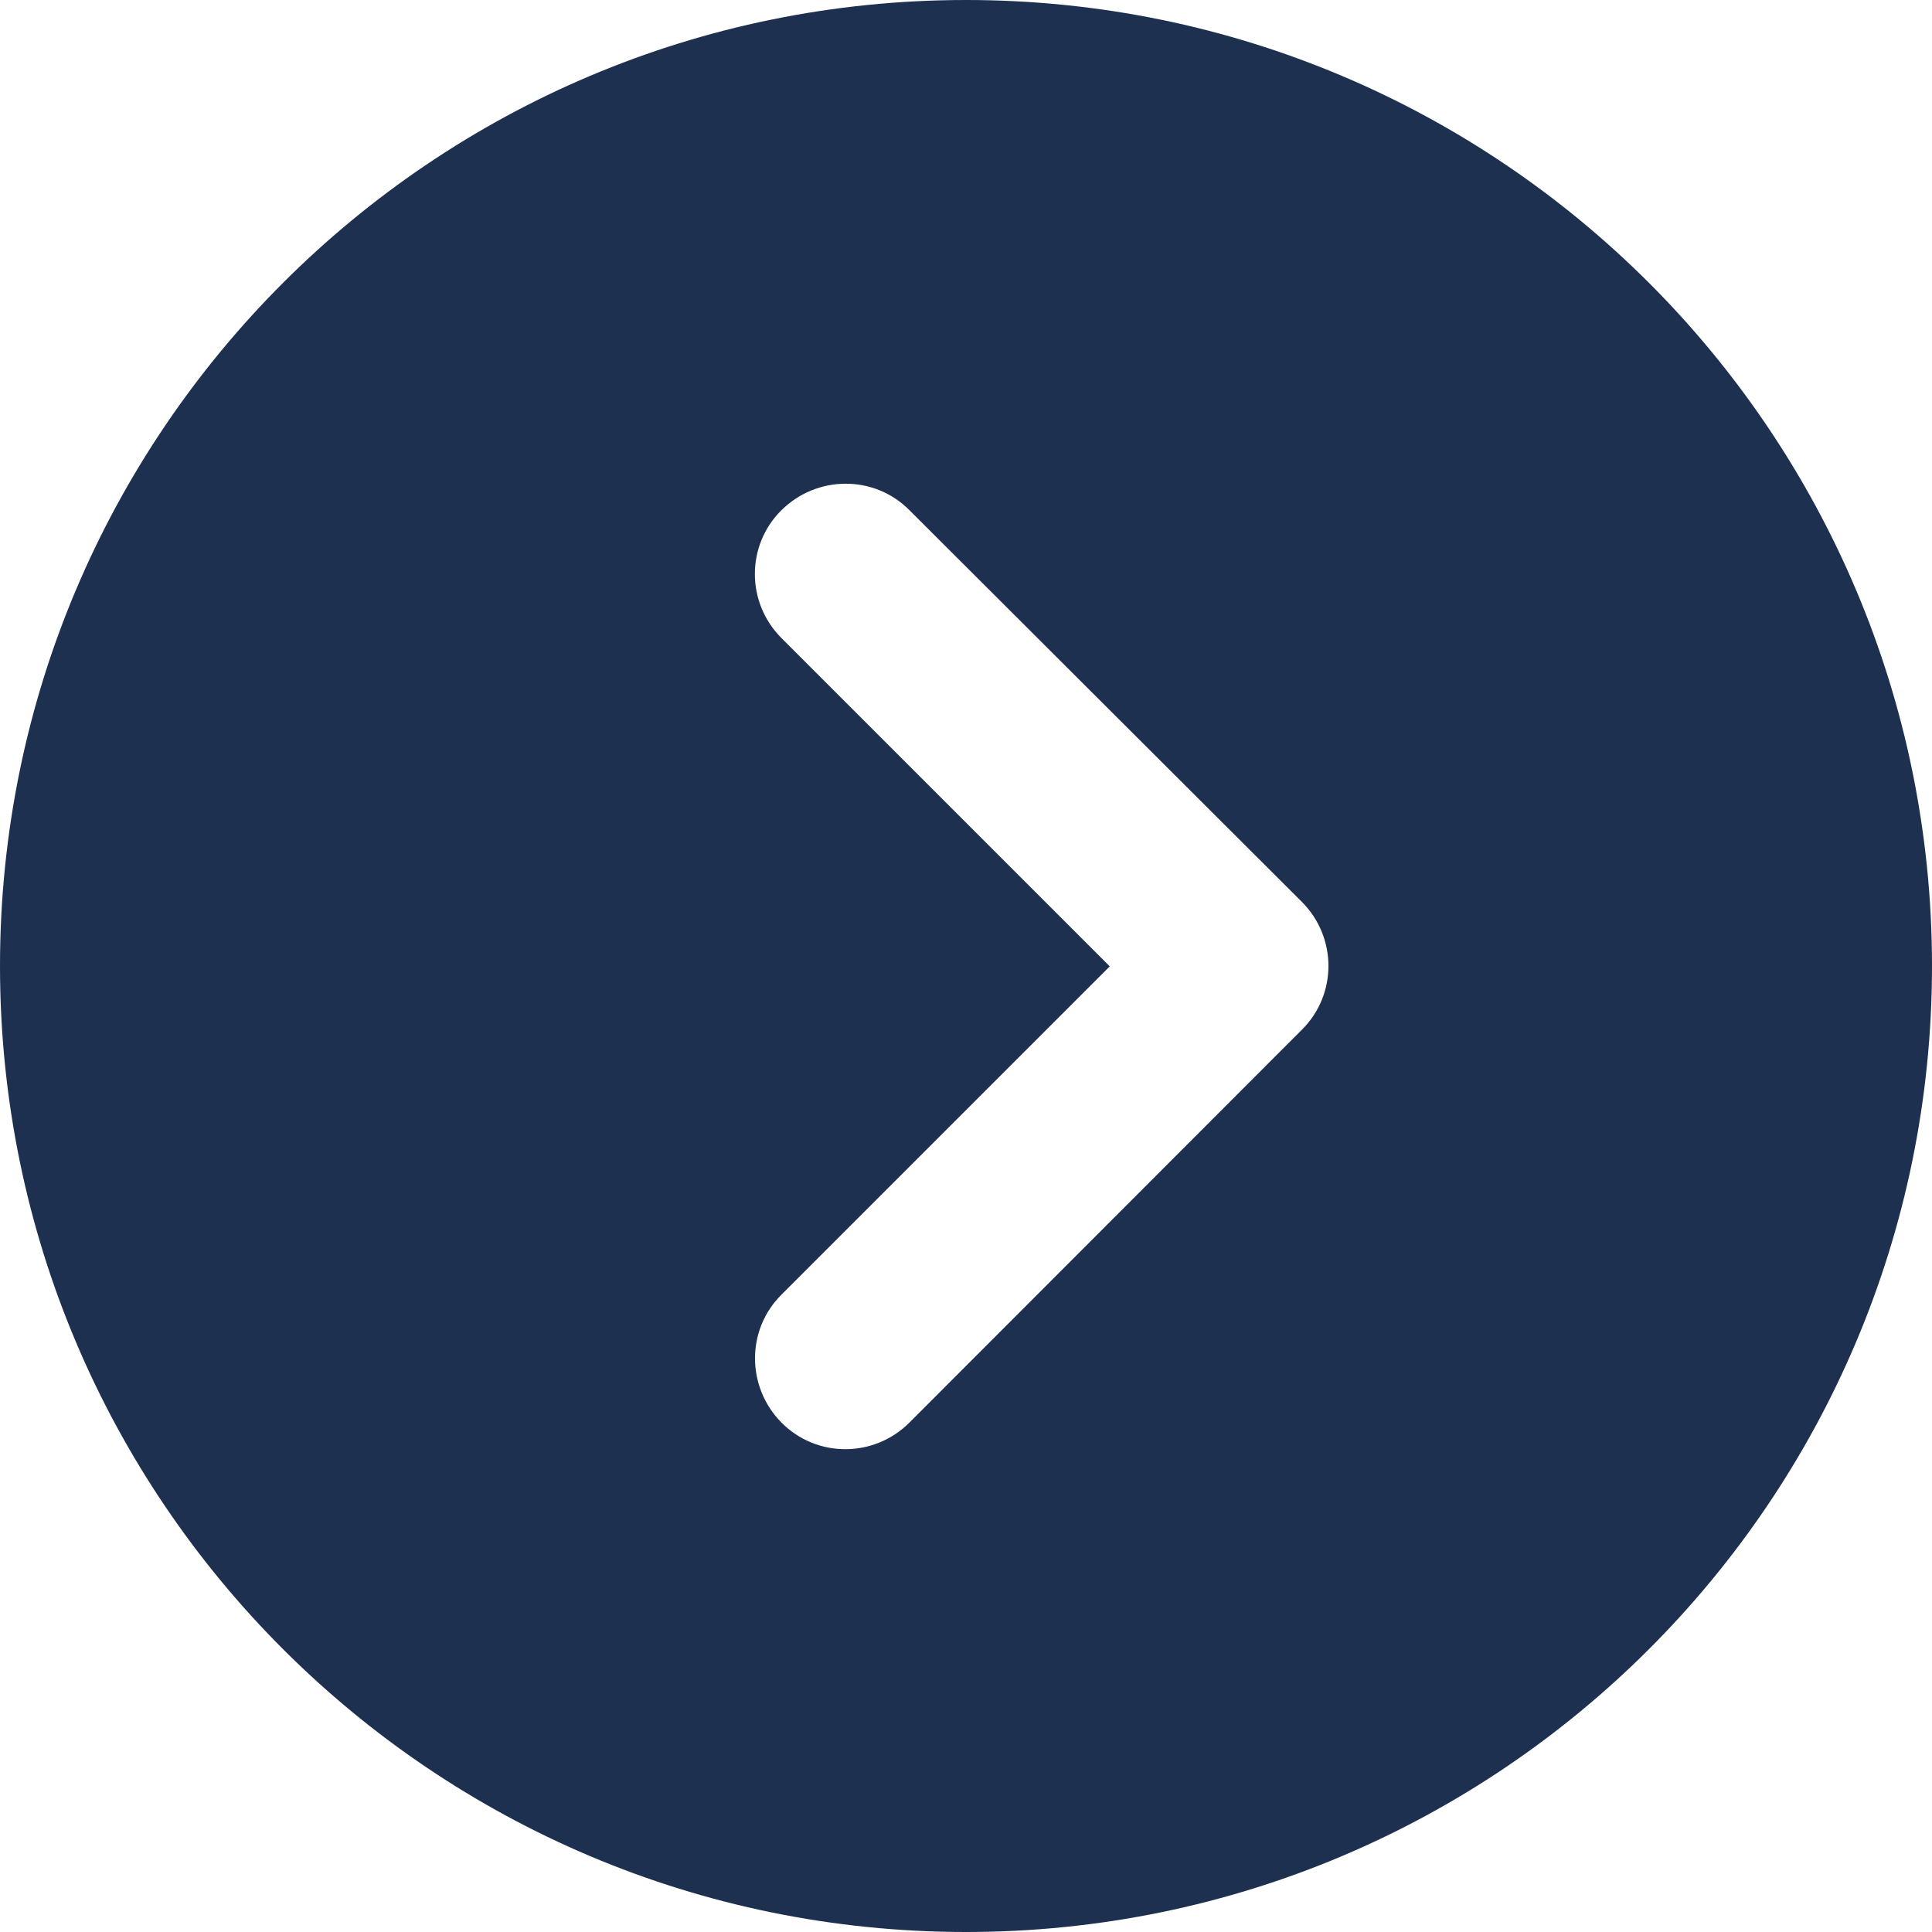
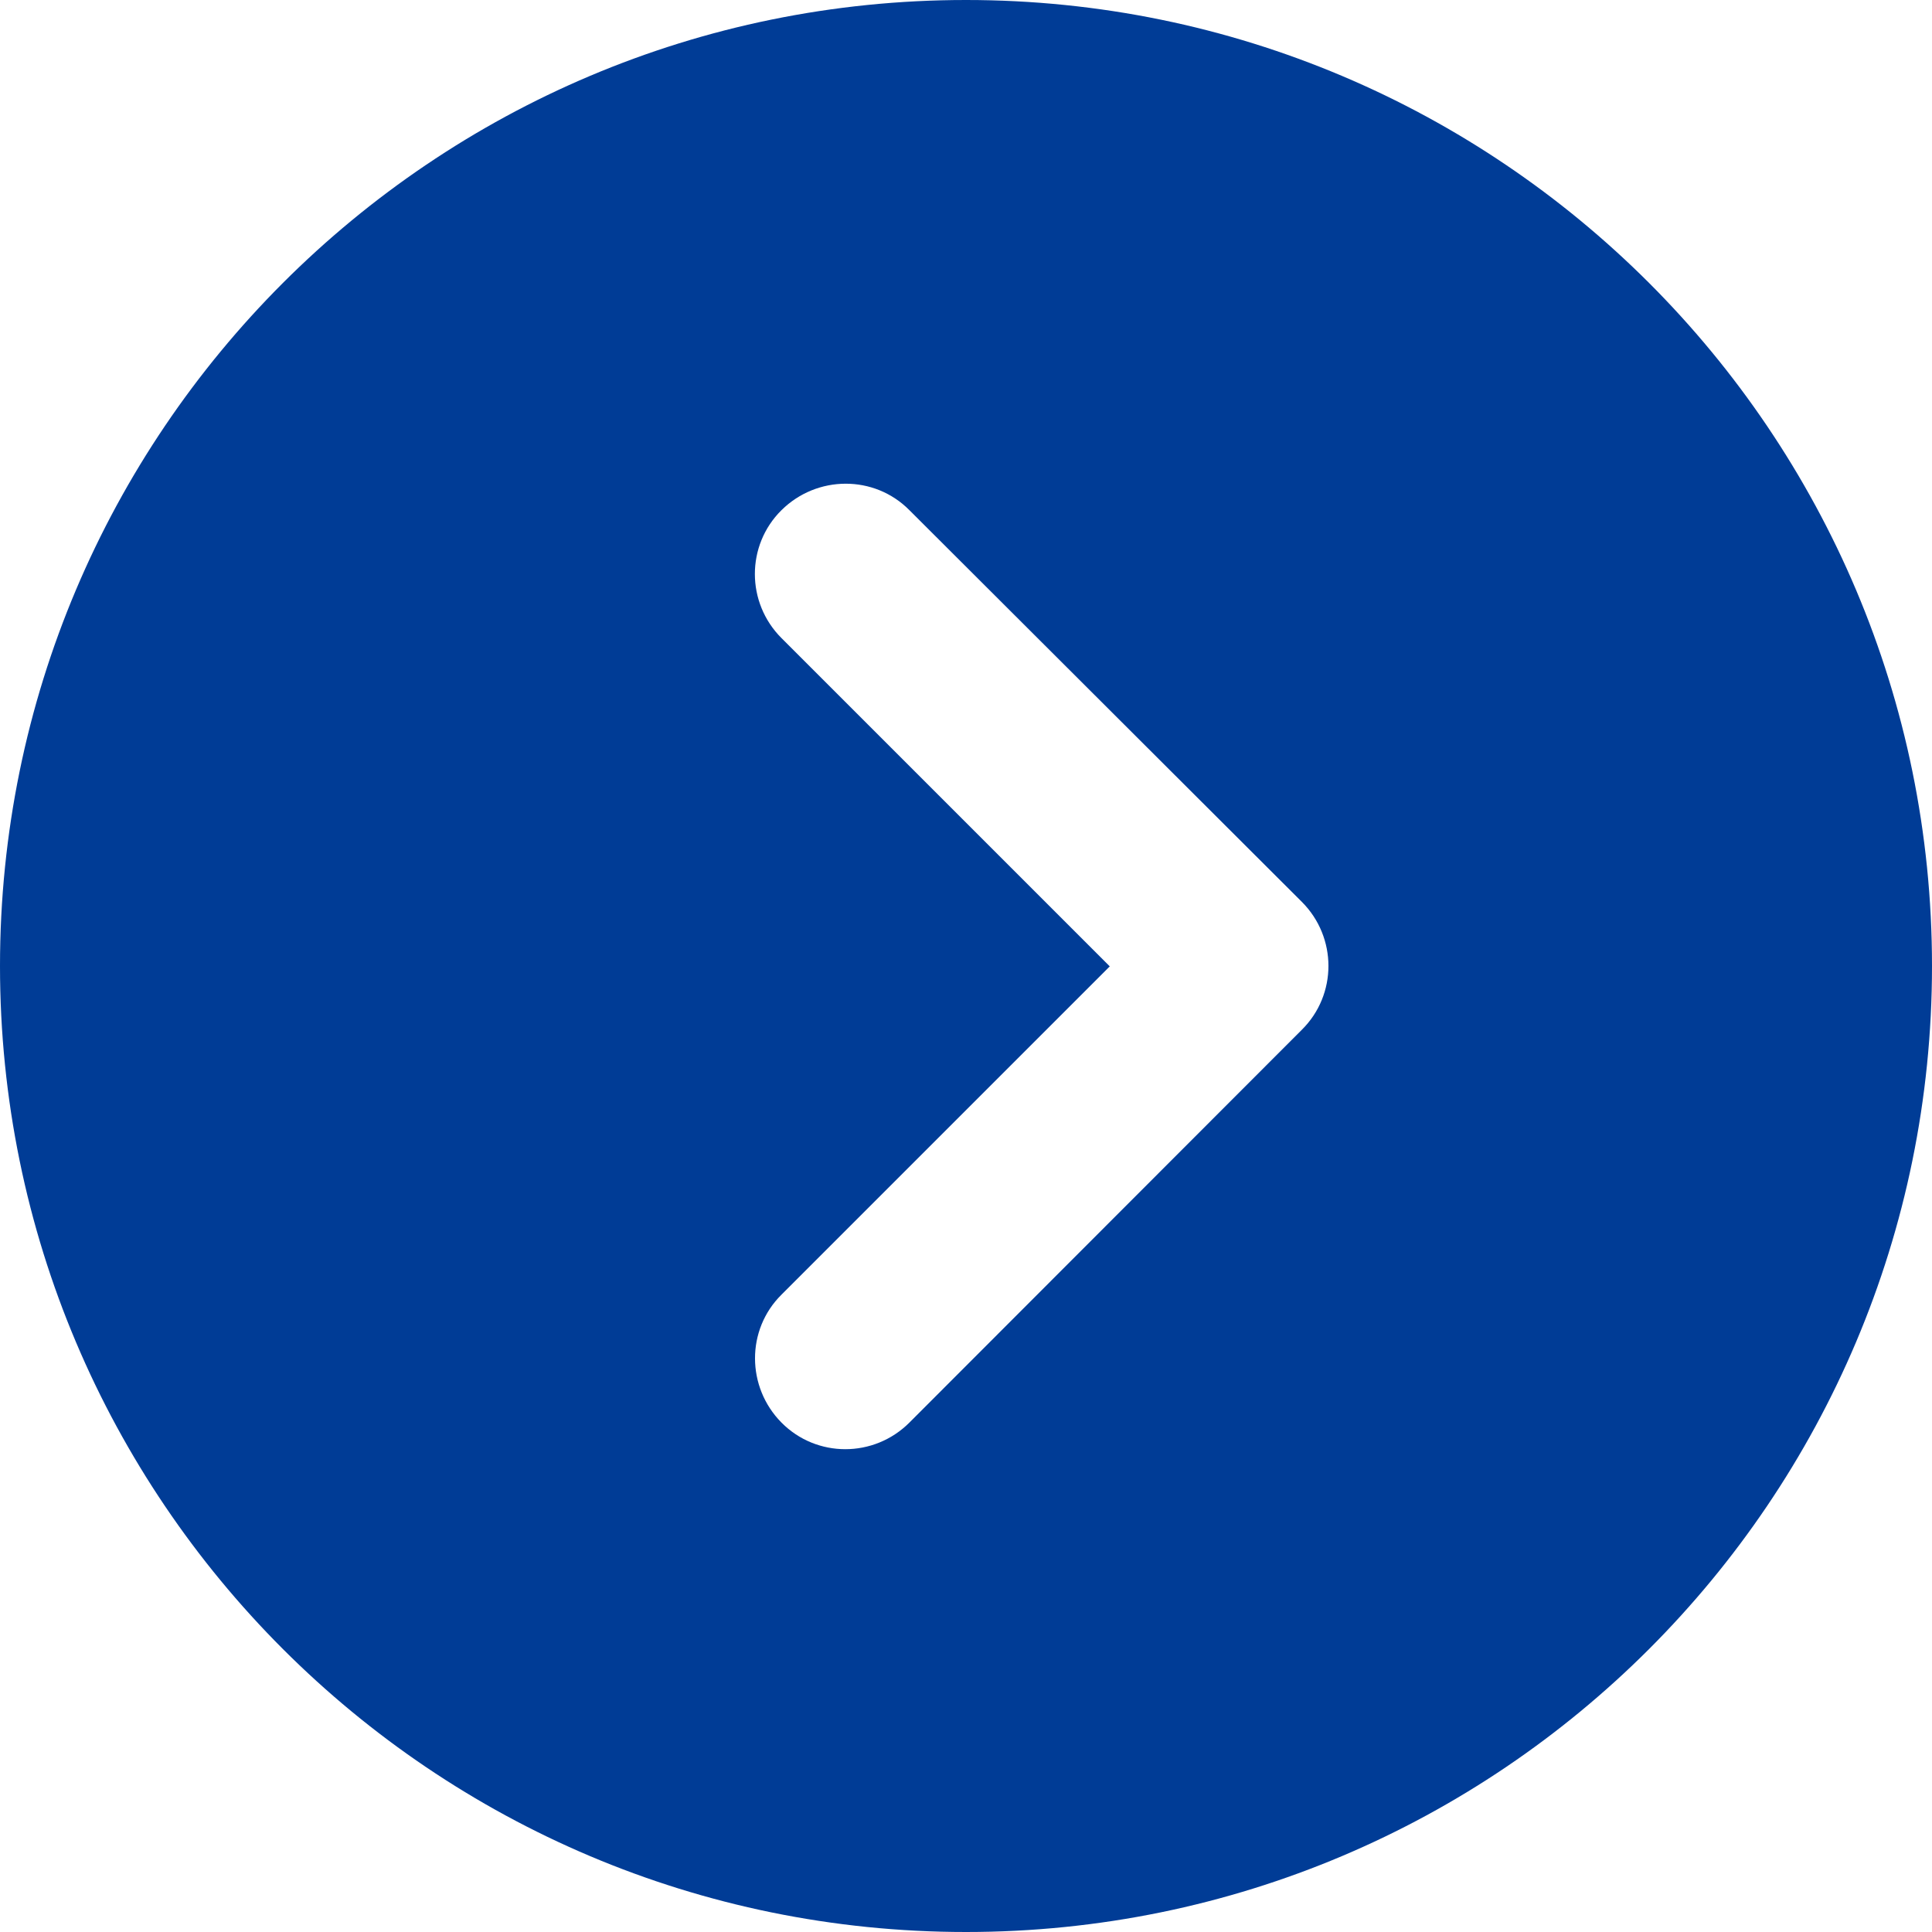
<svg xmlns="http://www.w3.org/2000/svg" height="16" width="16" viewBox="0 0 512 512">
-   <path opacity="1" fill="#1E3050" d="M0 256a256 256 0 1 0 512 0A256 256 0 1 0 0 256zM241 377c-9.4 9.4-24.6 9.4-33.9 0s-9.4-24.6 0-33.9l87-87-87-87c-9.4-9.4-9.4-24.6 0-33.9s24.6-9.4 33.9 0L345 239c9.4 9.4 9.4 24.6 0 33.9L241 377z" />
+   <path opacity="1" fill="#003c96" d="M0 256a256 256 0 1 0 512 0A256 256 0 1 0 0 256zM241 377c-9.4 9.4-24.6 9.4-33.9 0s-9.4-24.6 0-33.9l87-87-87-87c-9.4-9.4-9.4-24.6 0-33.9s24.6-9.4 33.9 0L345 239c9.4 9.4 9.4 24.6 0 33.9L241 377z" />
</svg>
